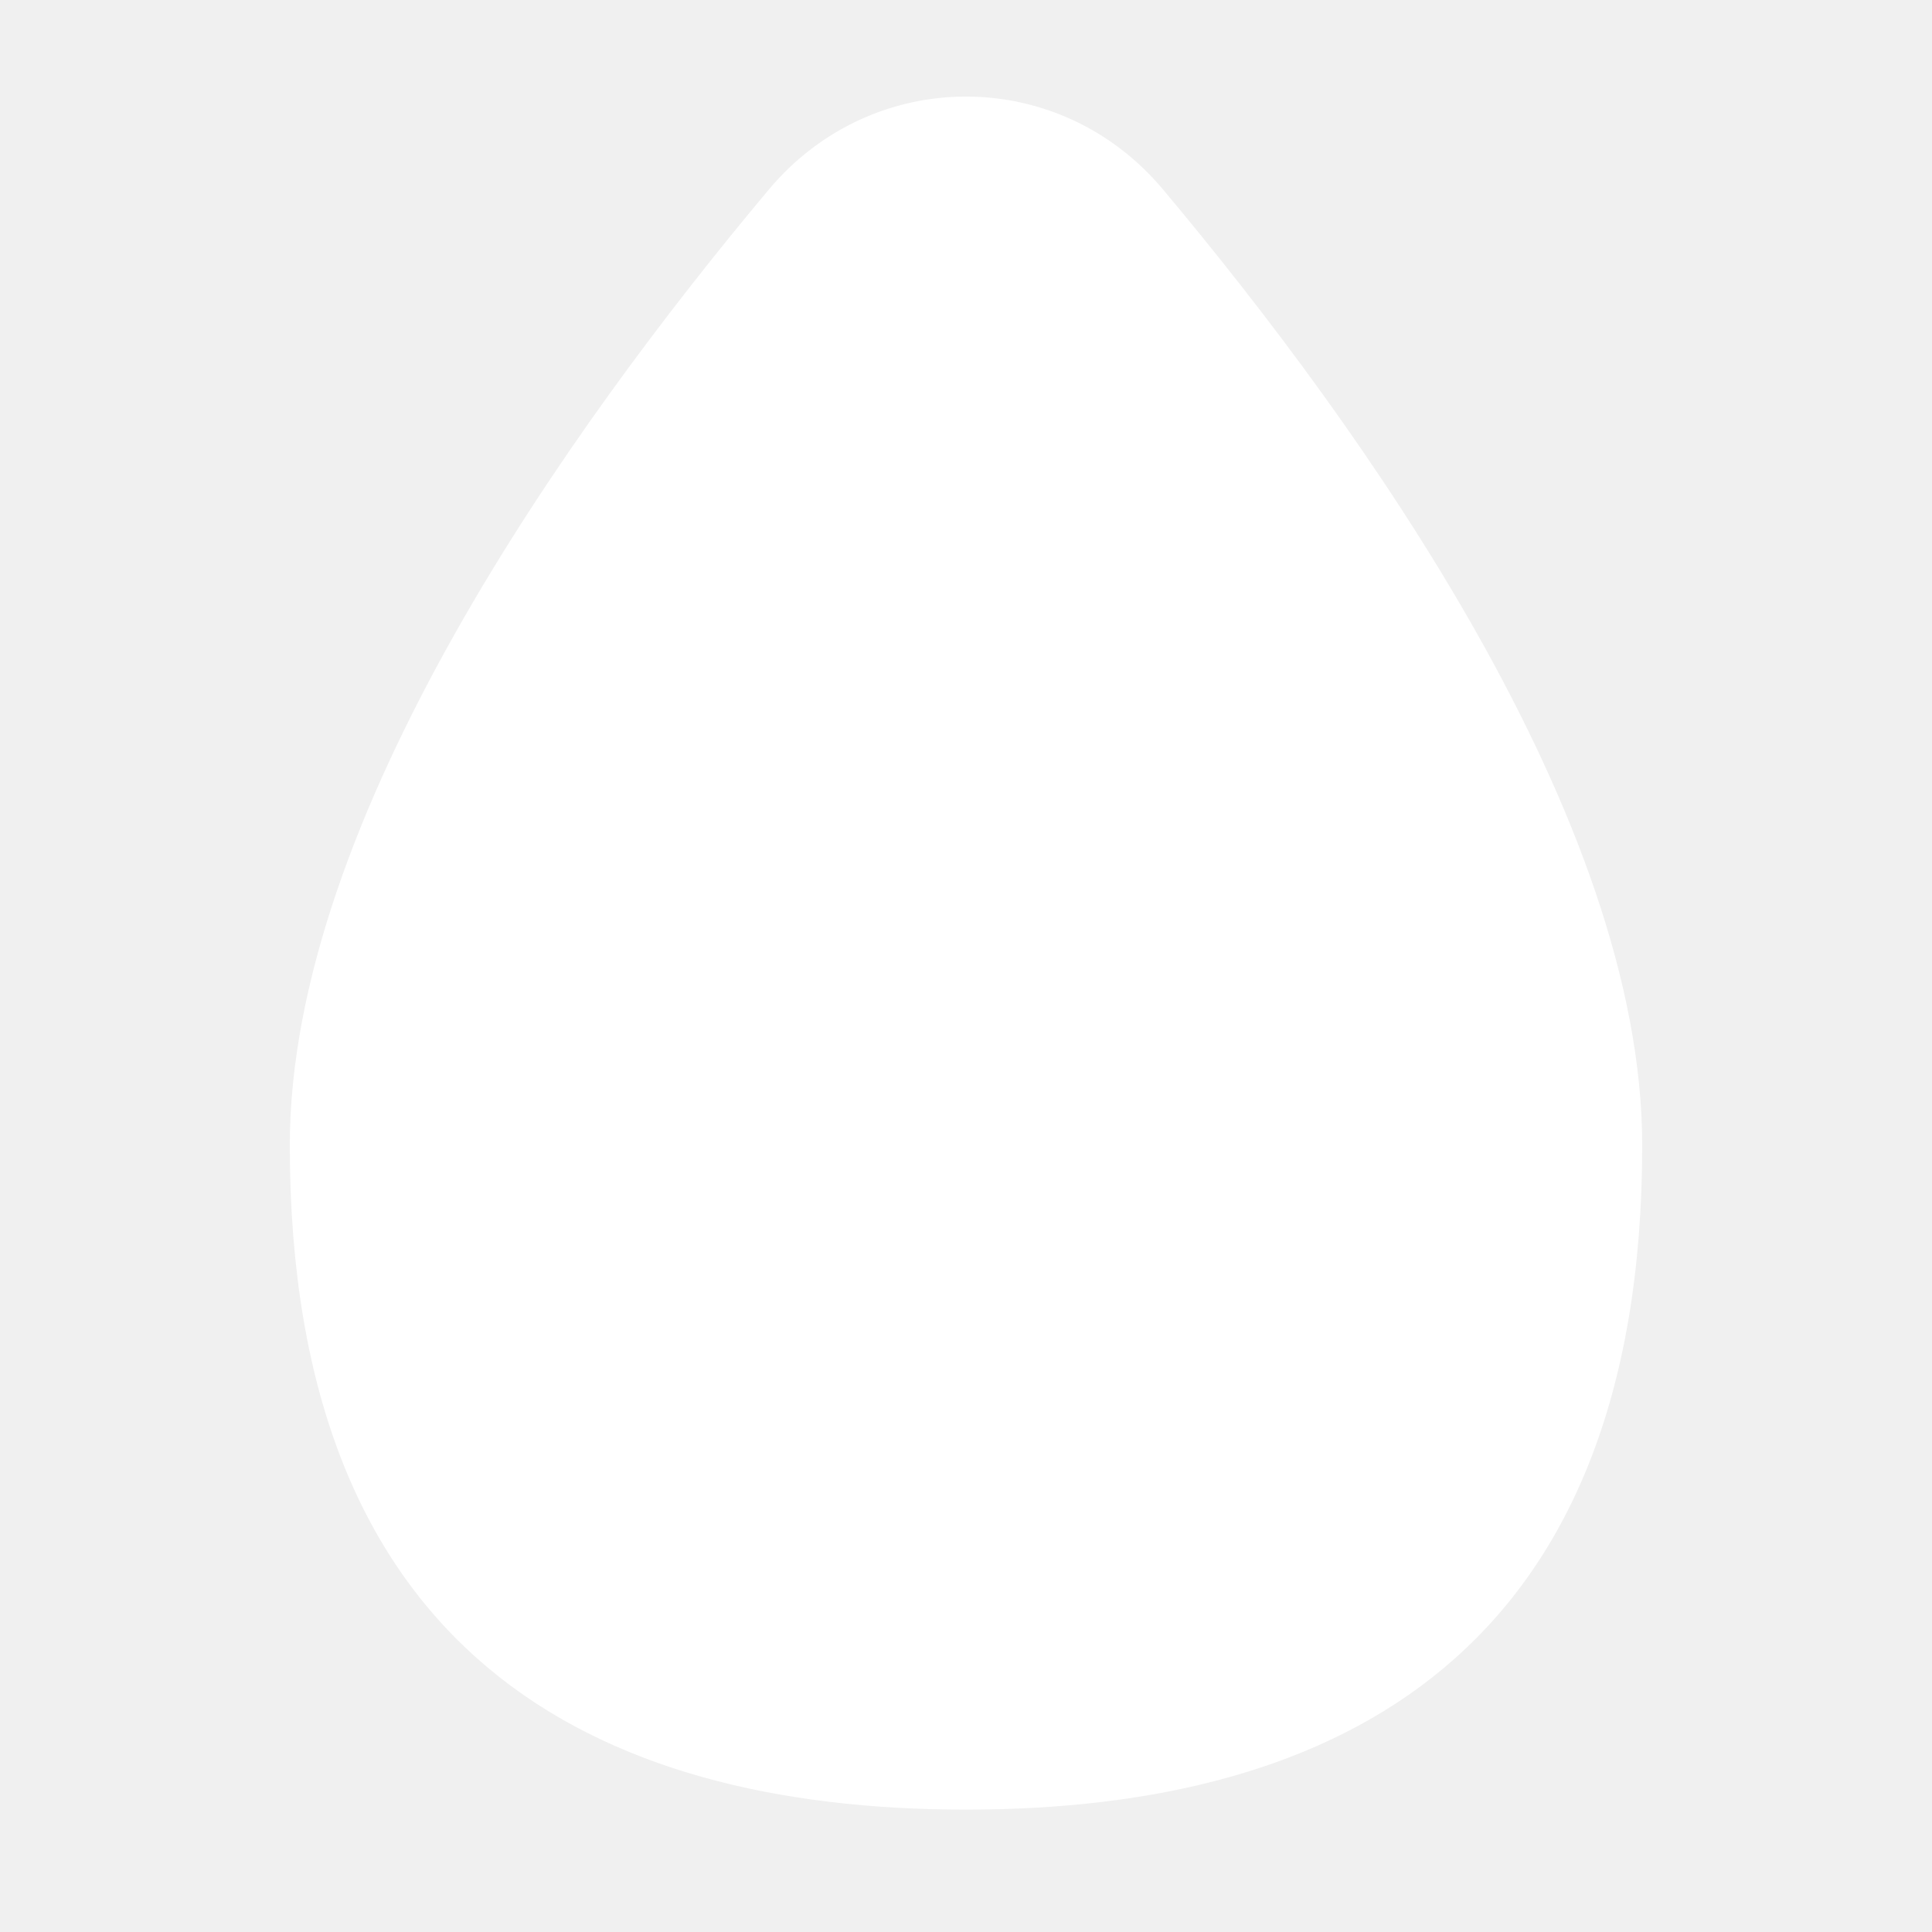
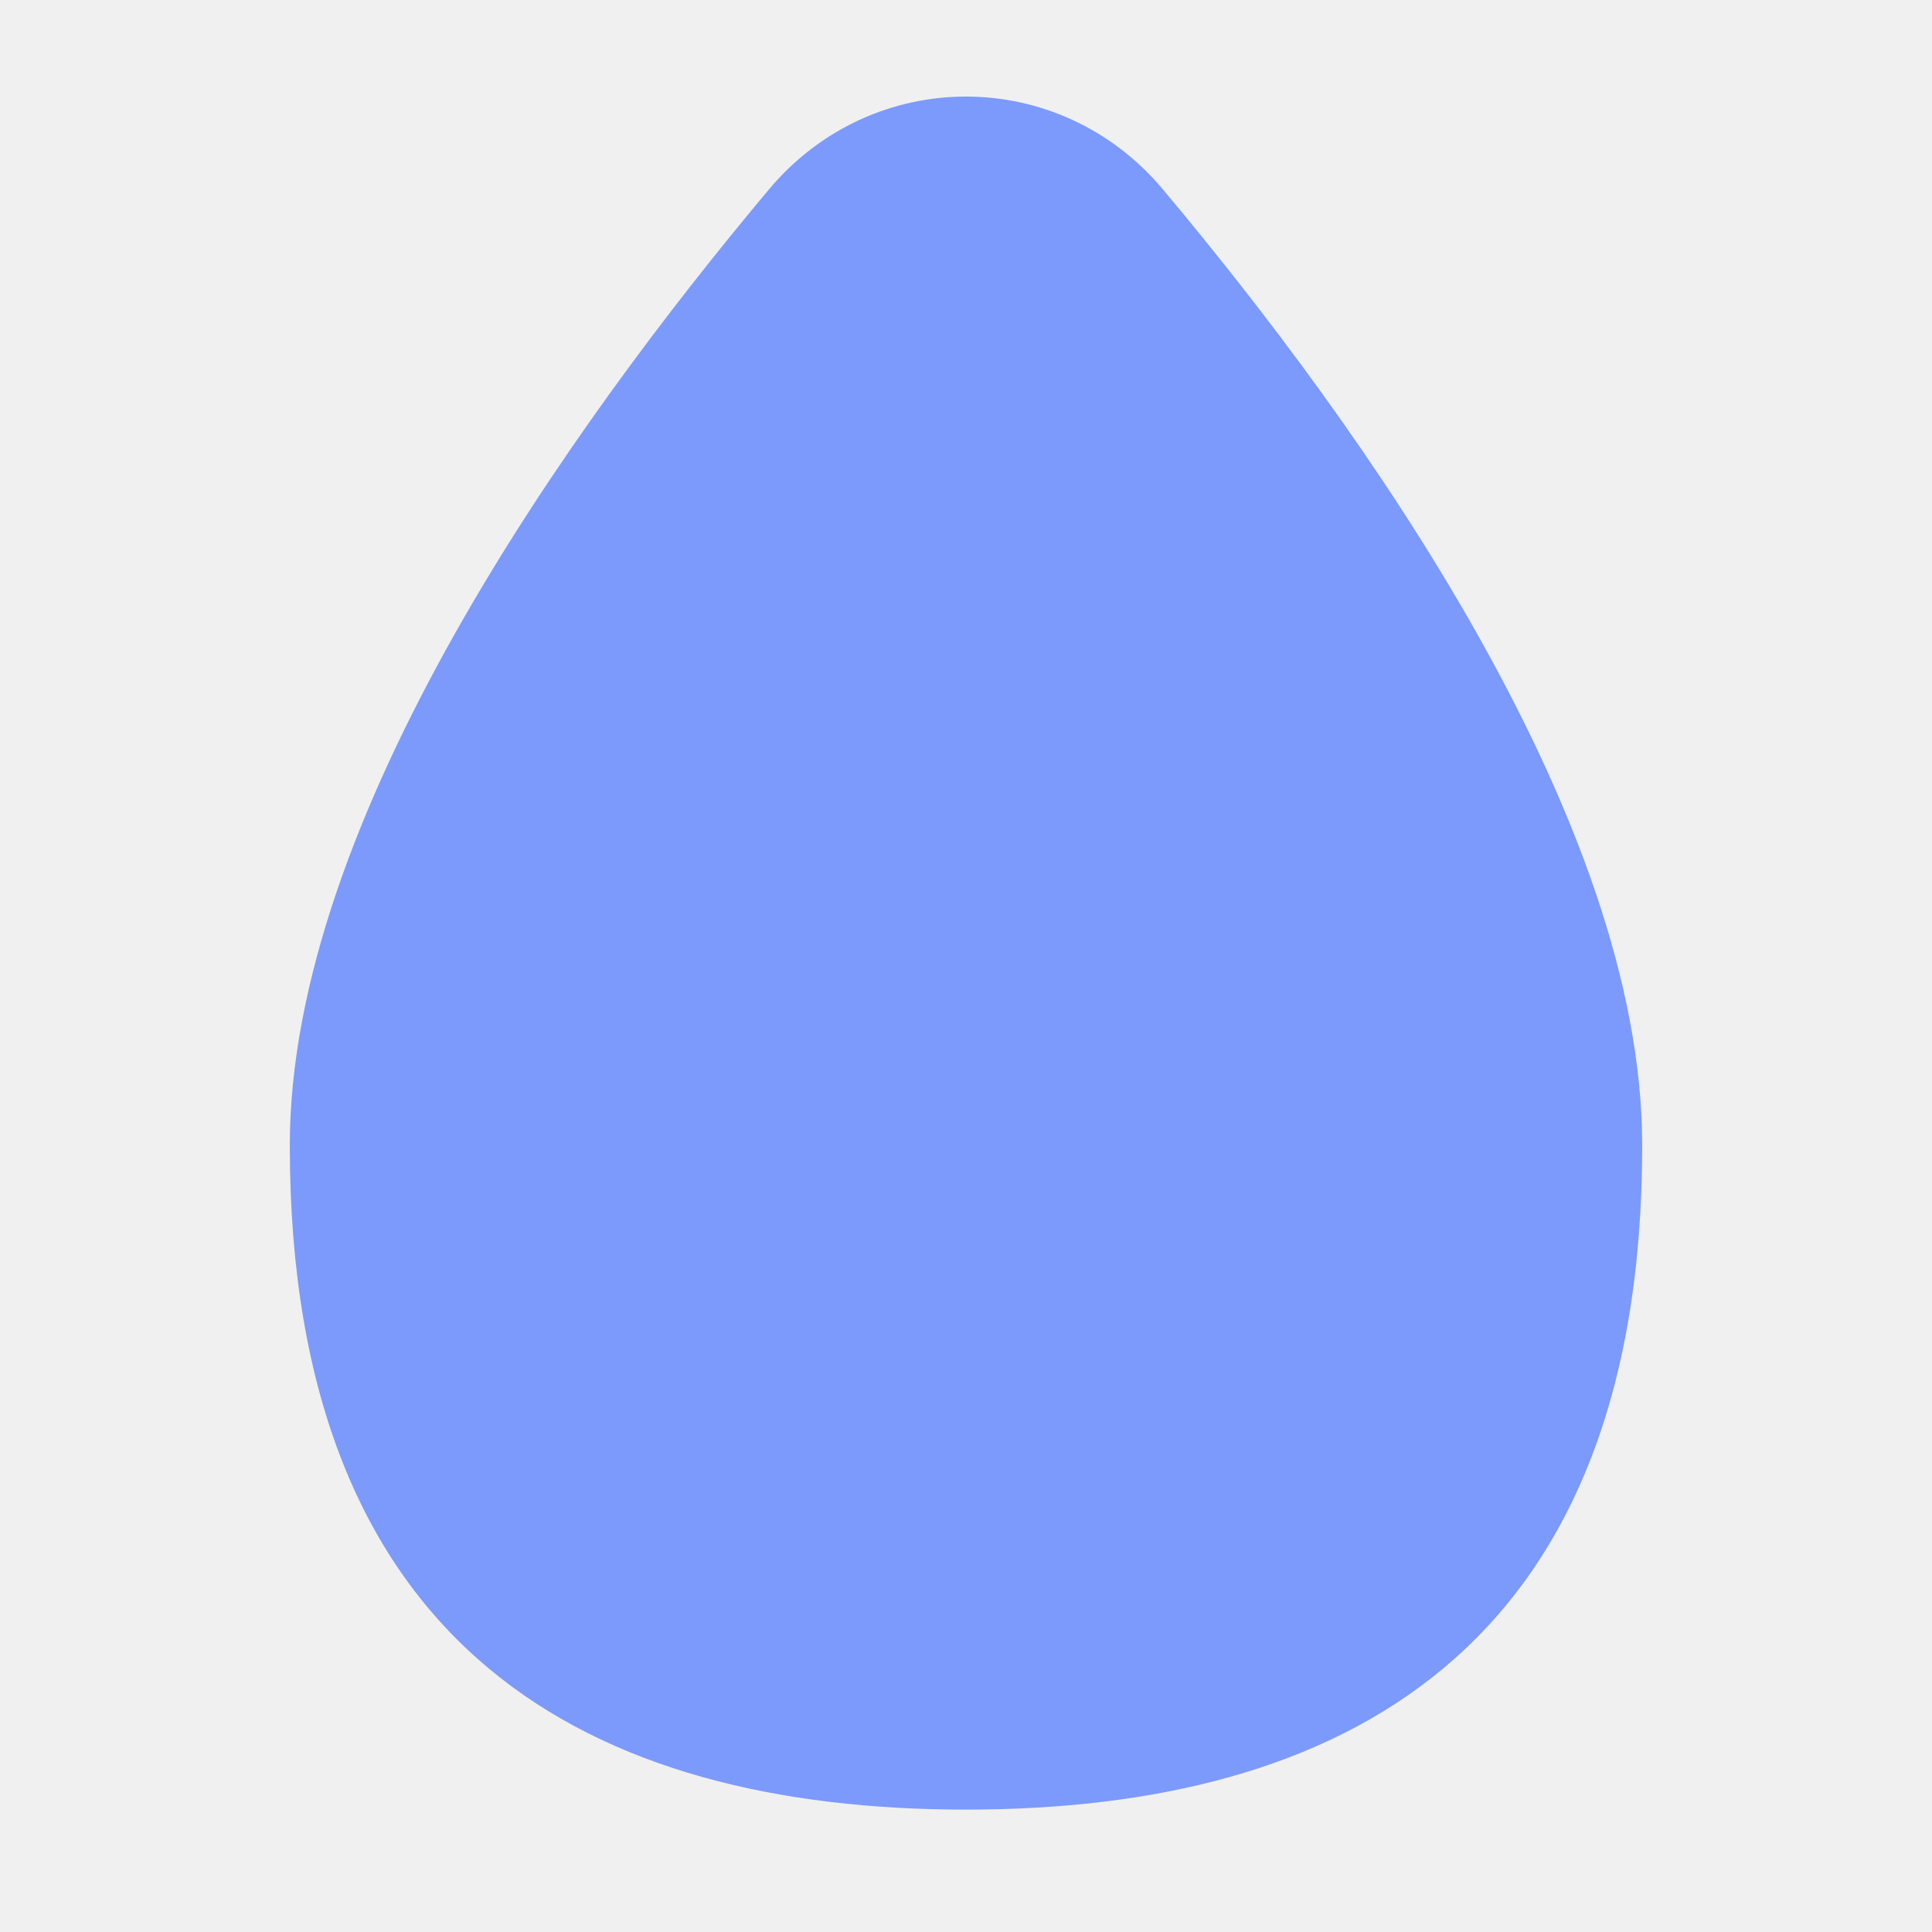
<svg xmlns="http://www.w3.org/2000/svg" width="20" height="20" viewBox="0 0 20 20" fill="none">
-   <path d="M17 11.857C17 17.108 13.866 18.733 10 18.733C6.134 18.733 3 17.108 3 11.857C3 8.48 5.893 4.426 7.959 1.962C9.034 0.679 10.966 0.679 12.04 1.962C14.106 4.426 17 8.48 17 11.857H17Z" fill="white" />
+   <path d="M17 11.857C17 17.108 13.866 18.733 10 18.733C6.134 18.733 3 17.108 3 11.857C3 8.48 5.893 4.426 7.959 1.962C9.034 0.679 10.966 0.679 12.04 1.962C14.106 4.426 17 8.48 17 11.857H17Z" fill="#7C9AFC" />
</svg>
